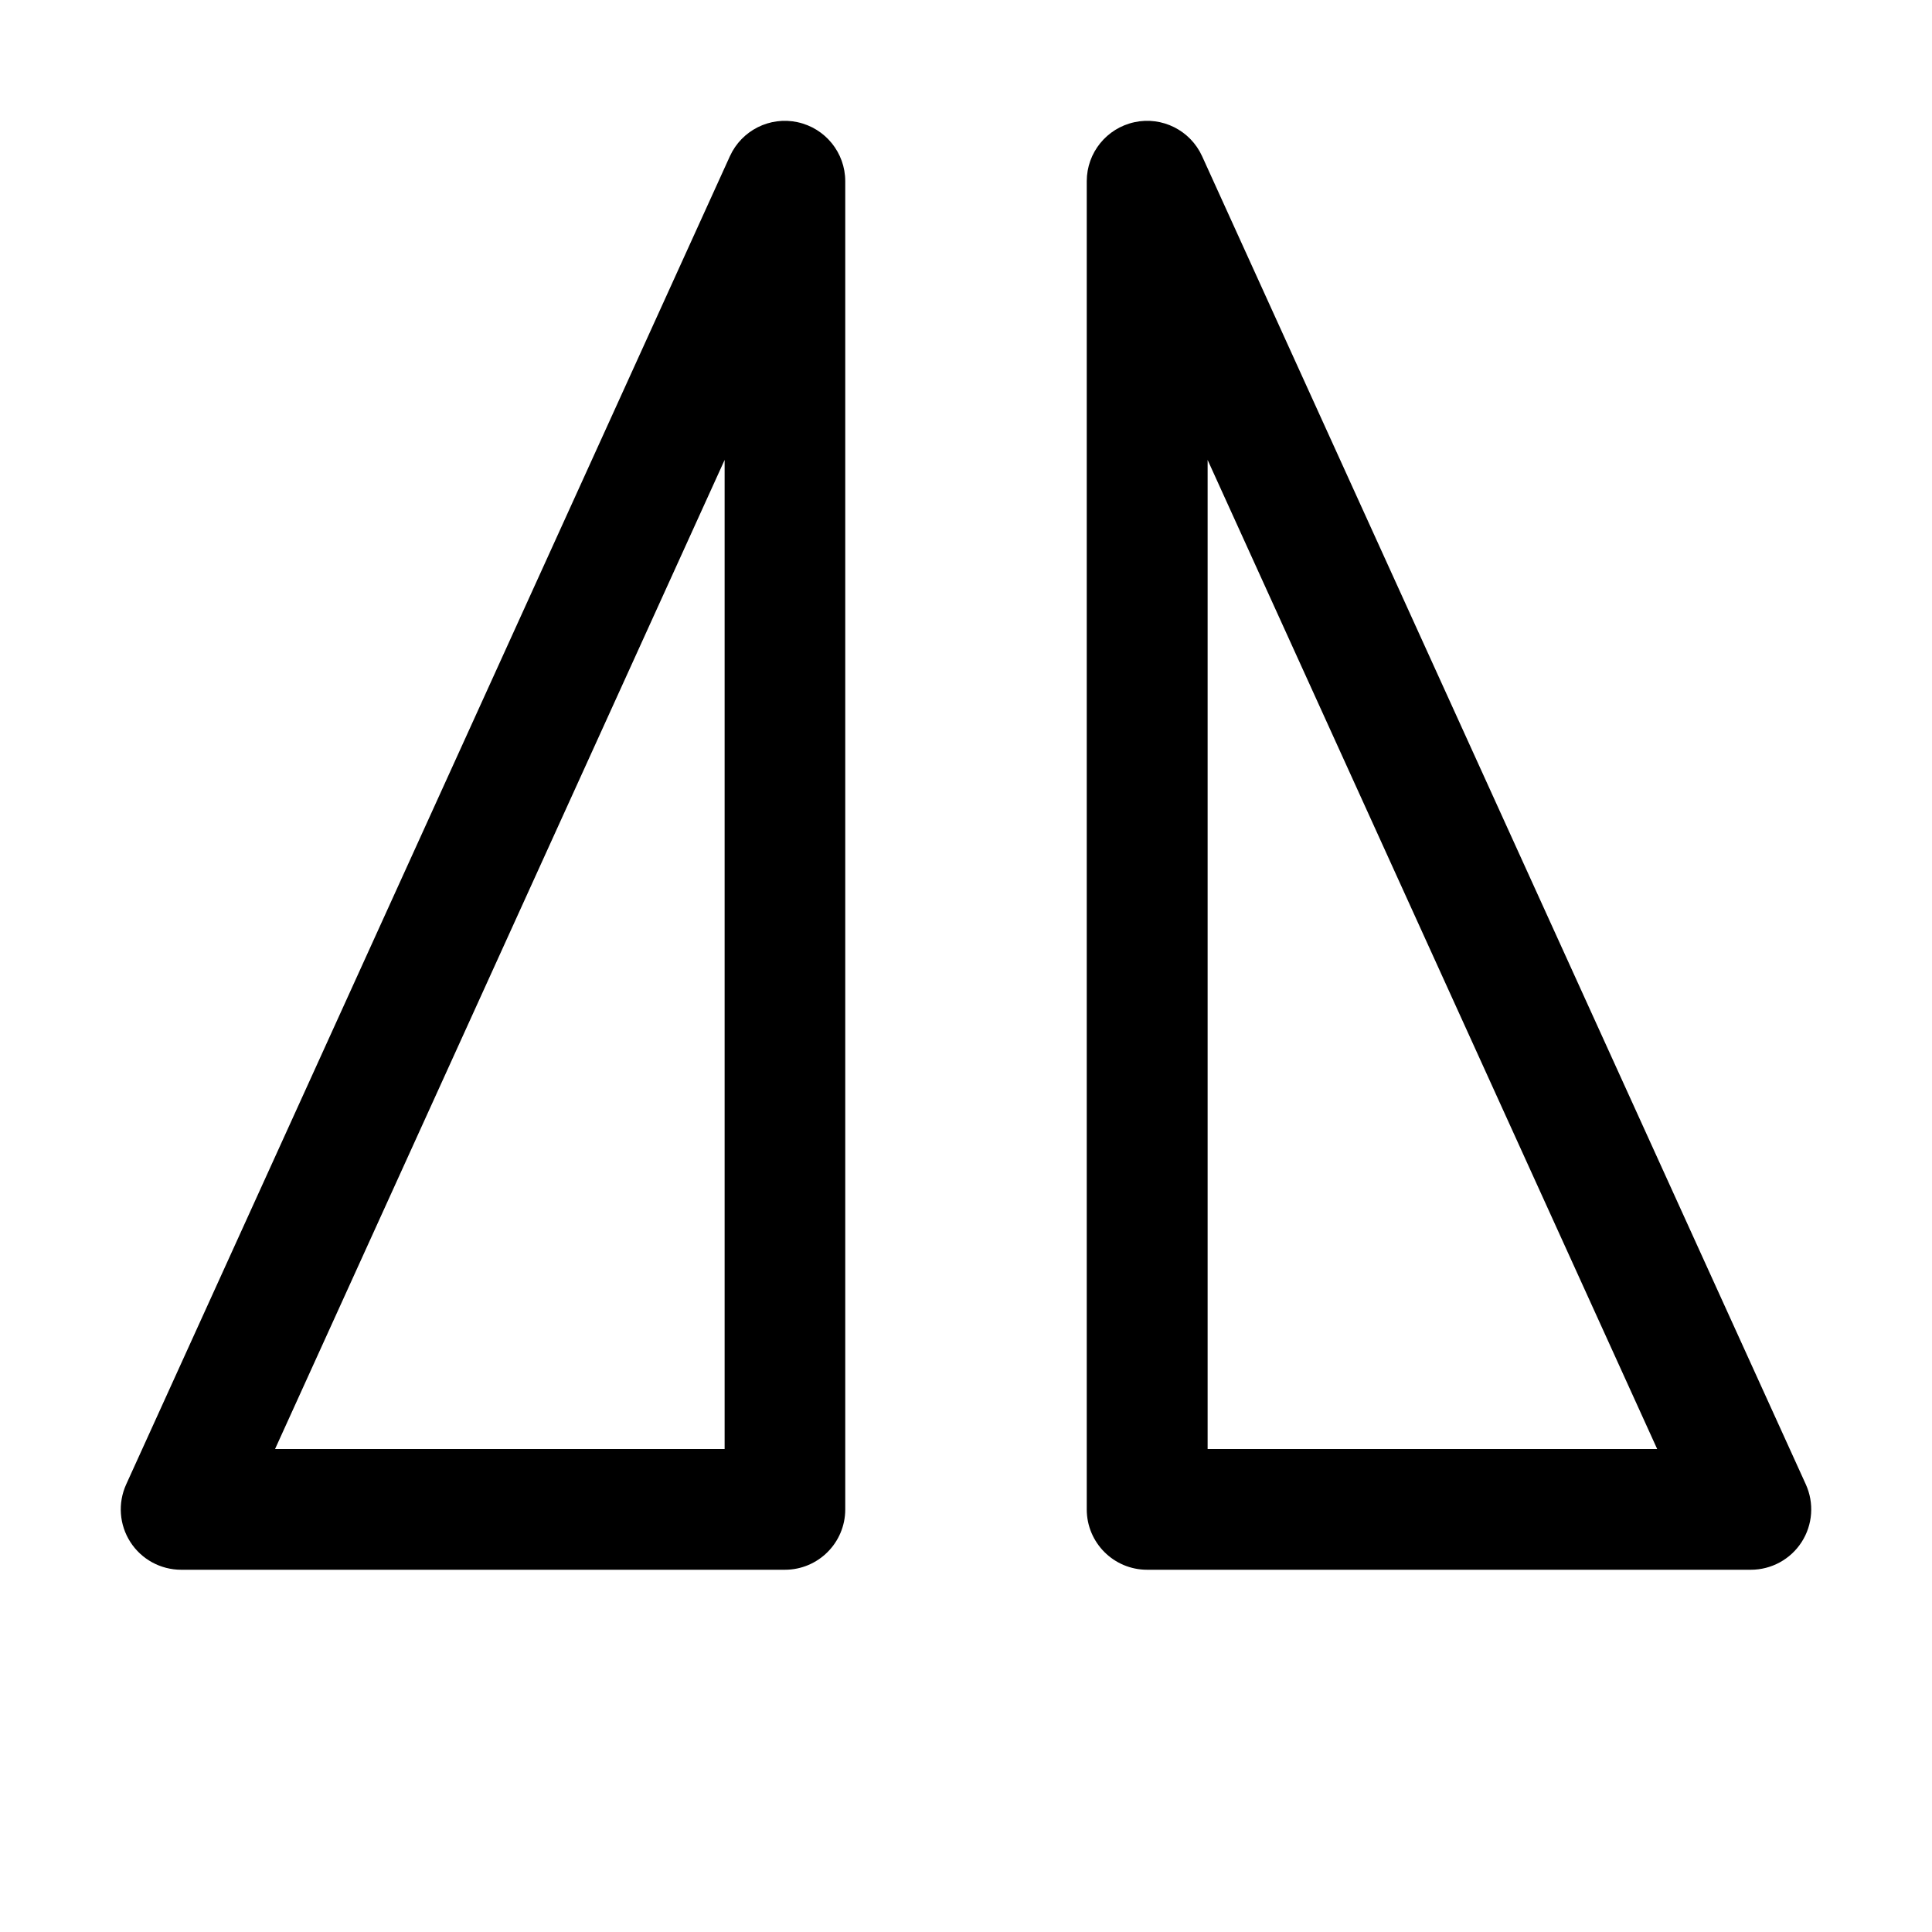
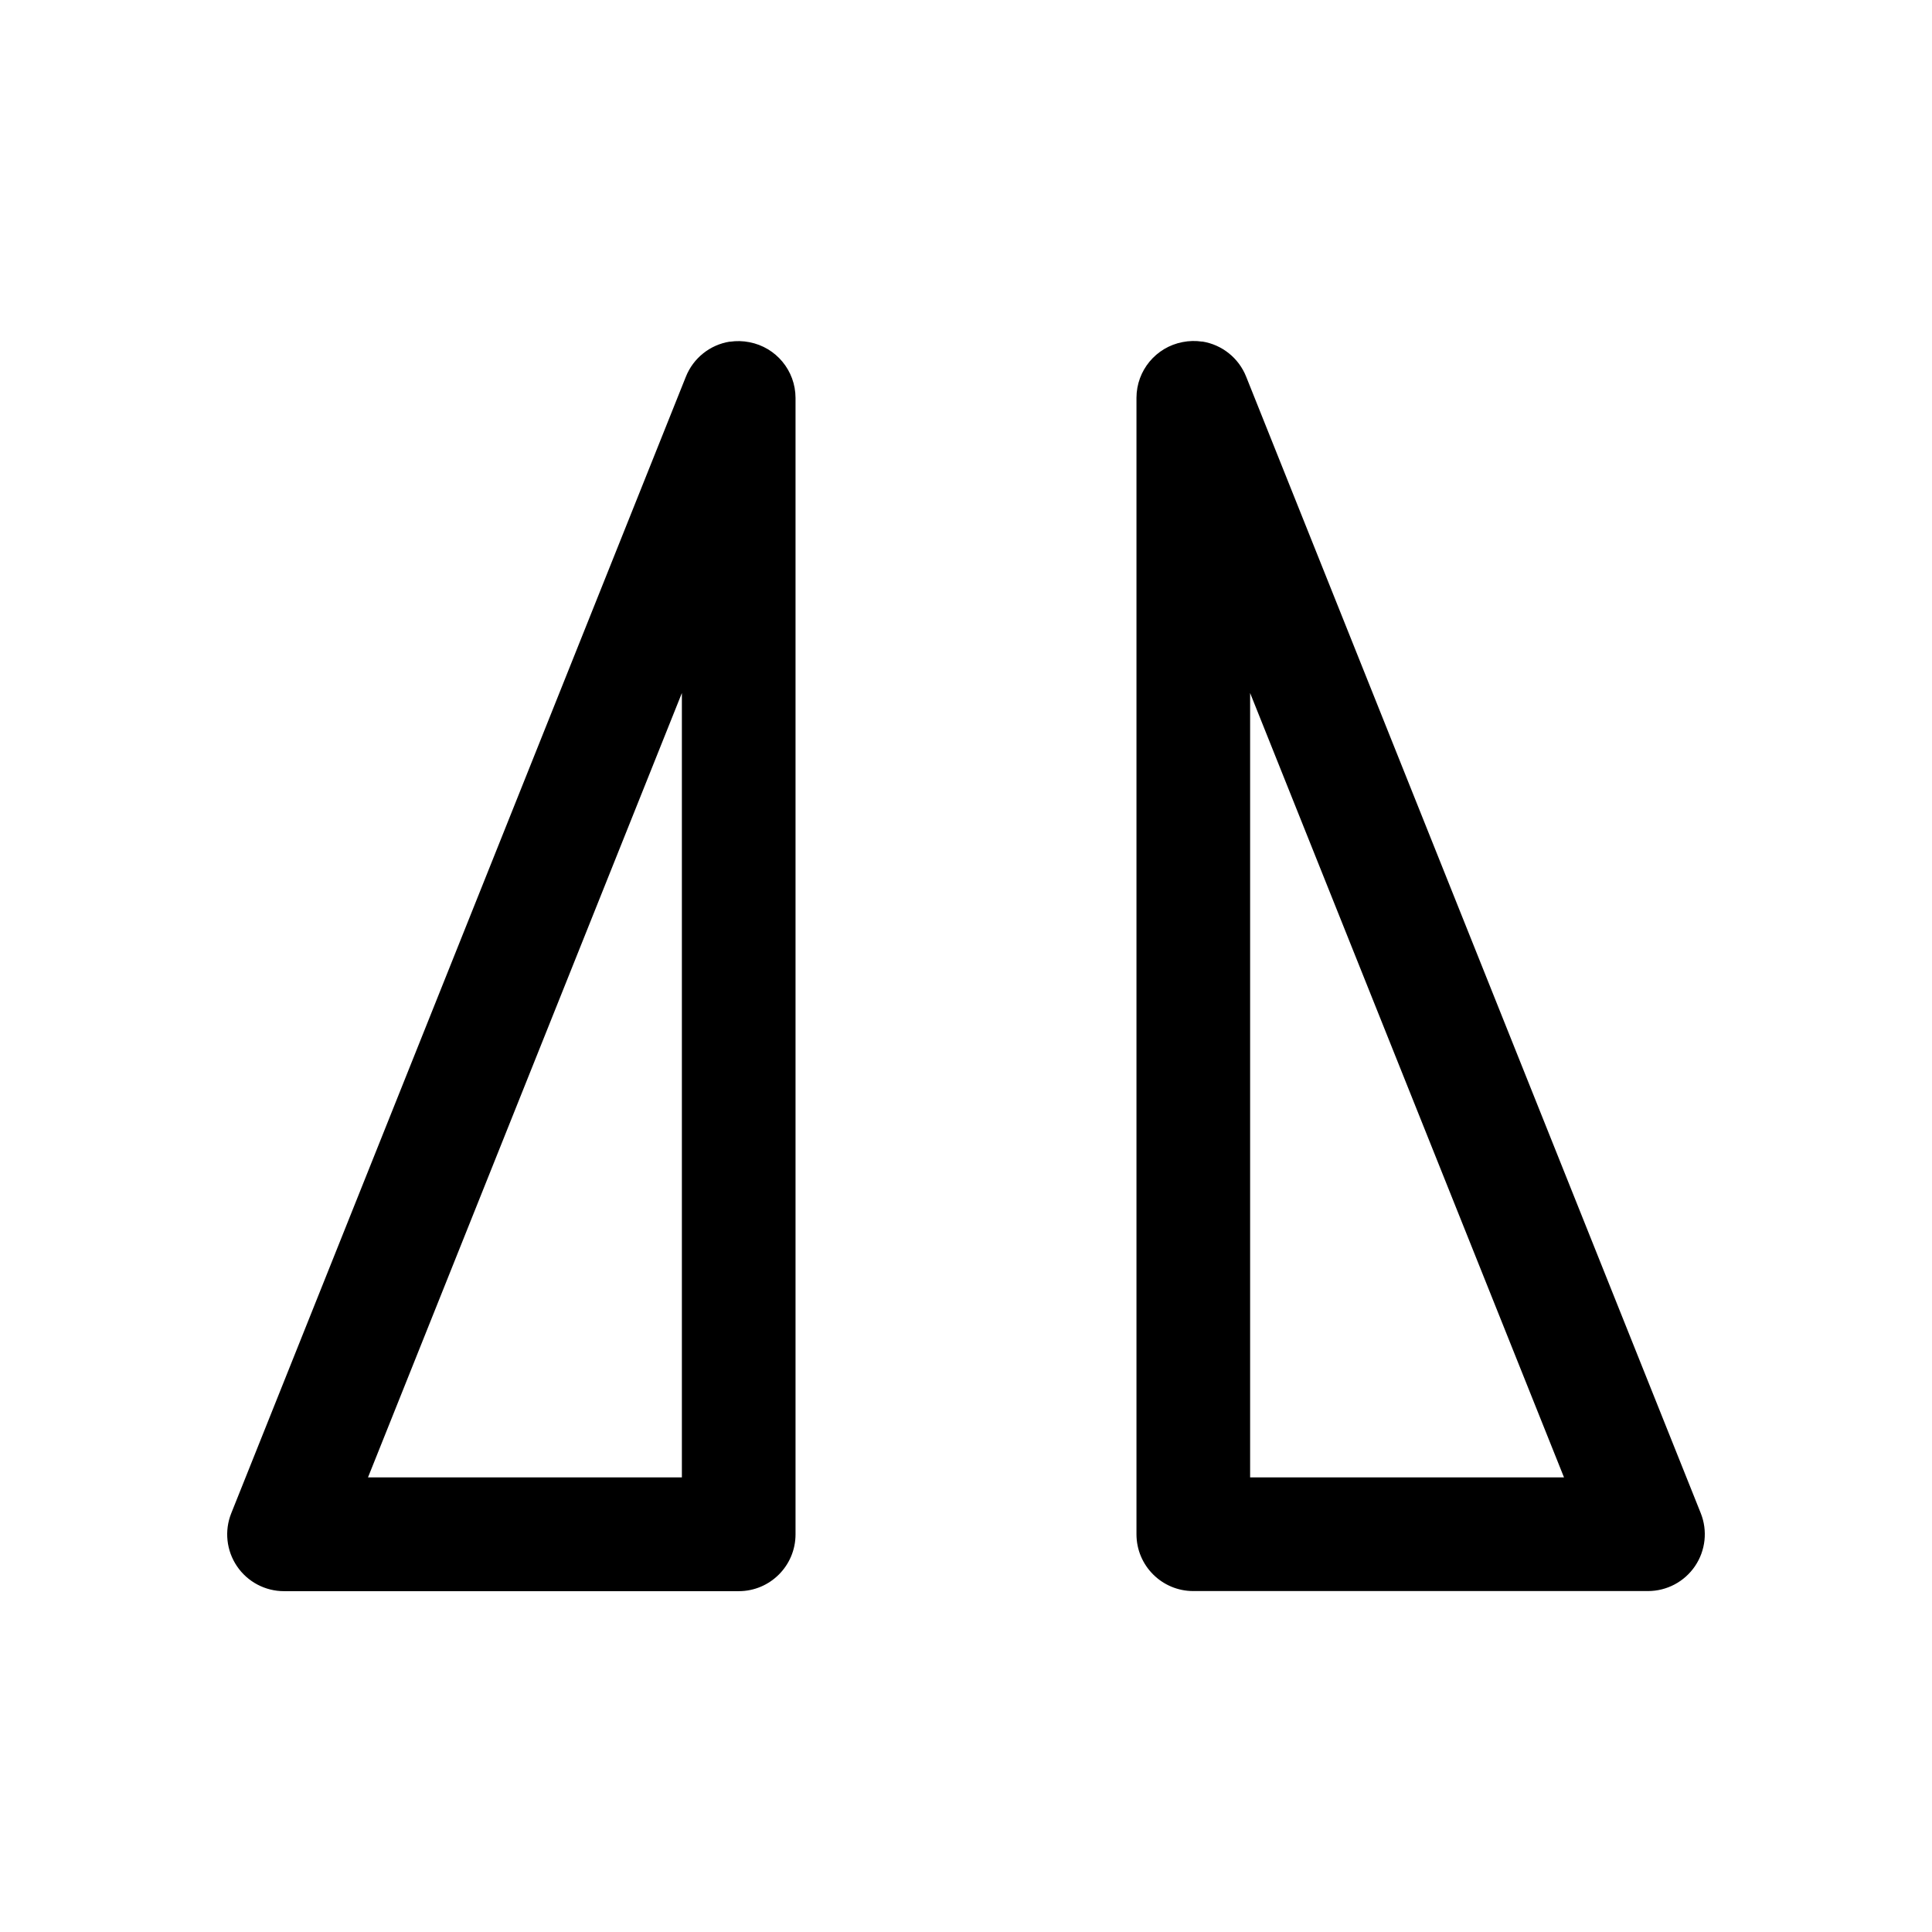
- <svg xmlns="http://www.w3.org/2000/svg" width="16" height="16" version="1.1" viewBox="0 0 16 16">
-   <path d="m6.606 1.012a.5.5 0 00-.561.281l-5 11a.5.5 0 00.455.707h5a.5.5 0 00.5-.5v-11a.5.5 0 00-.395-.488zm2.789 0a.5.5 0 00-.395.488v11a.5.5 0 00.5.5h5a.5.5 0 00.455-.707l-5-11a.5.5 0 00-.561-.281zm-3.394 2.797v8.191h-3.723zm4 0 3.723 8.191h-3.723z" />
+ <svg xmlns="http://www.w3.org/2000/svg" width="17" height="17" version="1.1" viewBox="0 0 17 17">
+   <path d="m6.422 3.006a.5.5 0 00-.387.309l-4 10a.5.5 0 00.465.686h4a.5.5 0 00.5-.5v-10a.5.5 0 00-.406-.49.5.5 0 00-.172-.004zm4.156 0a.5.5 0 00-.172.004.5.5 0 00-.406.49v10a.5.5 0 00.5.5h4a.5.5 0 00.465-.686l-4-10a.5.5 0 00-.387-.309zm-4.578 3.092v6.902h-2.762l2.762-6.902zm5 0 2.762 6.902h-2.762v-6.902z" />
</svg>
